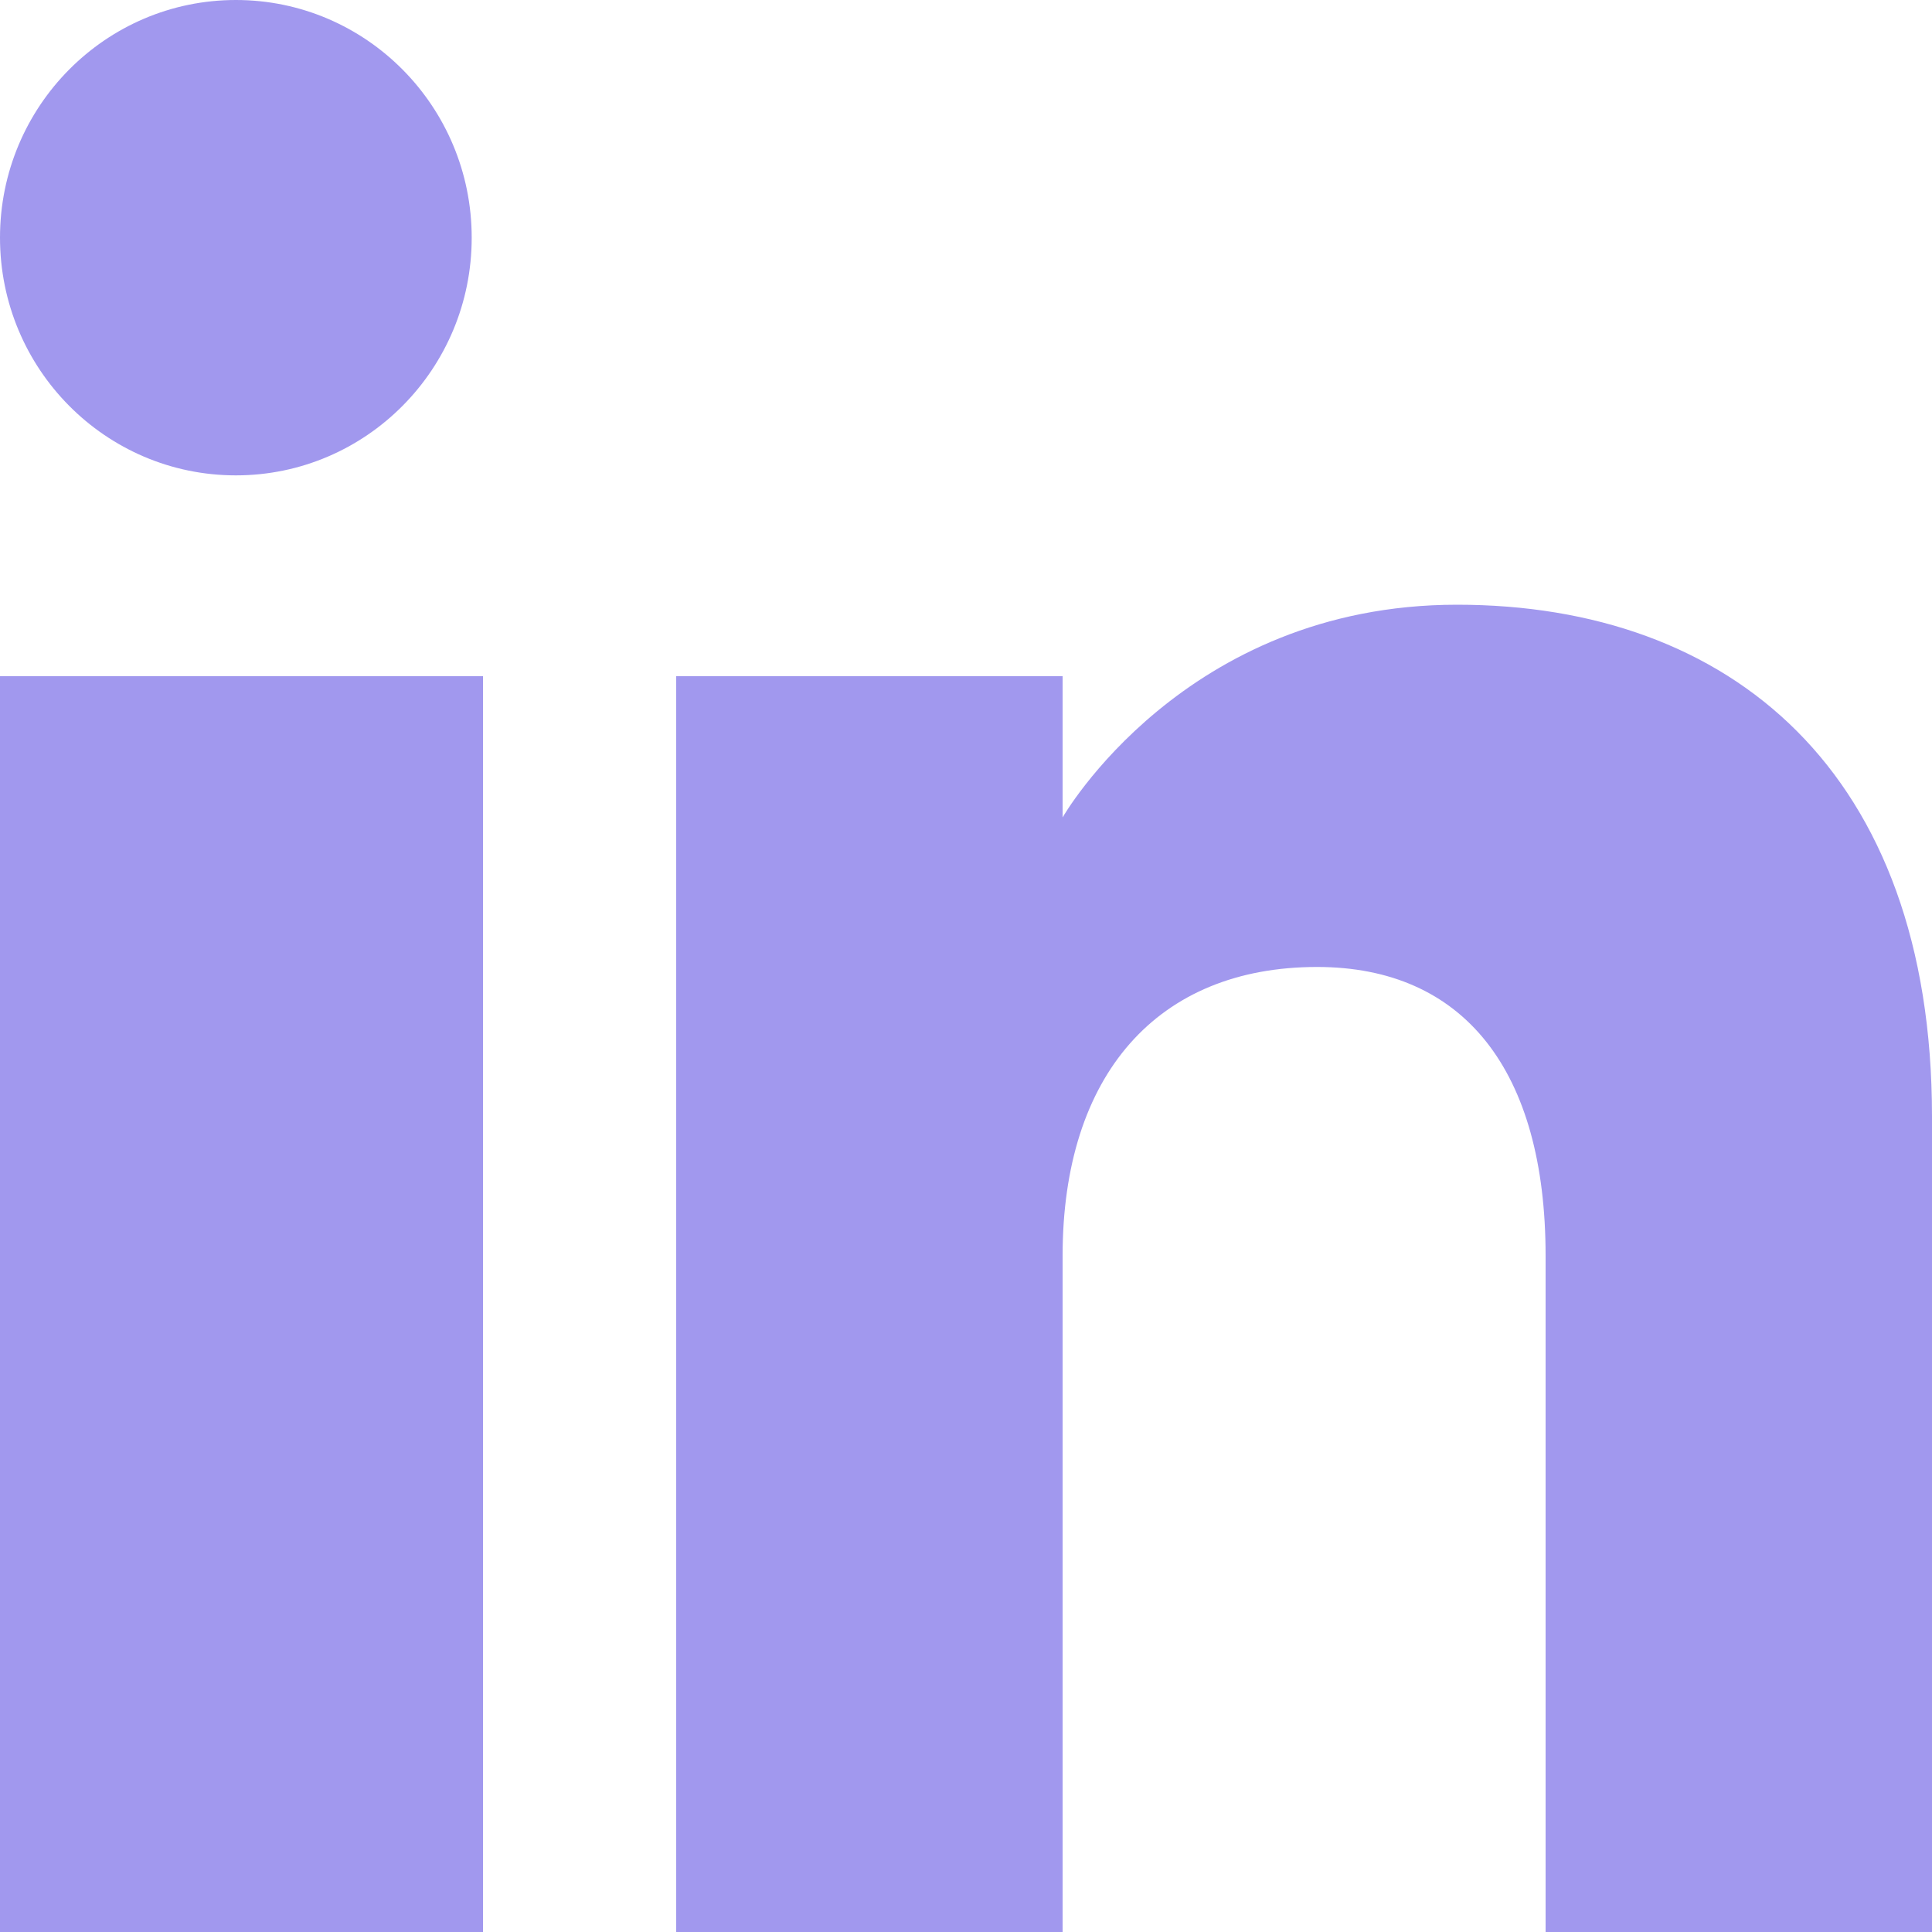
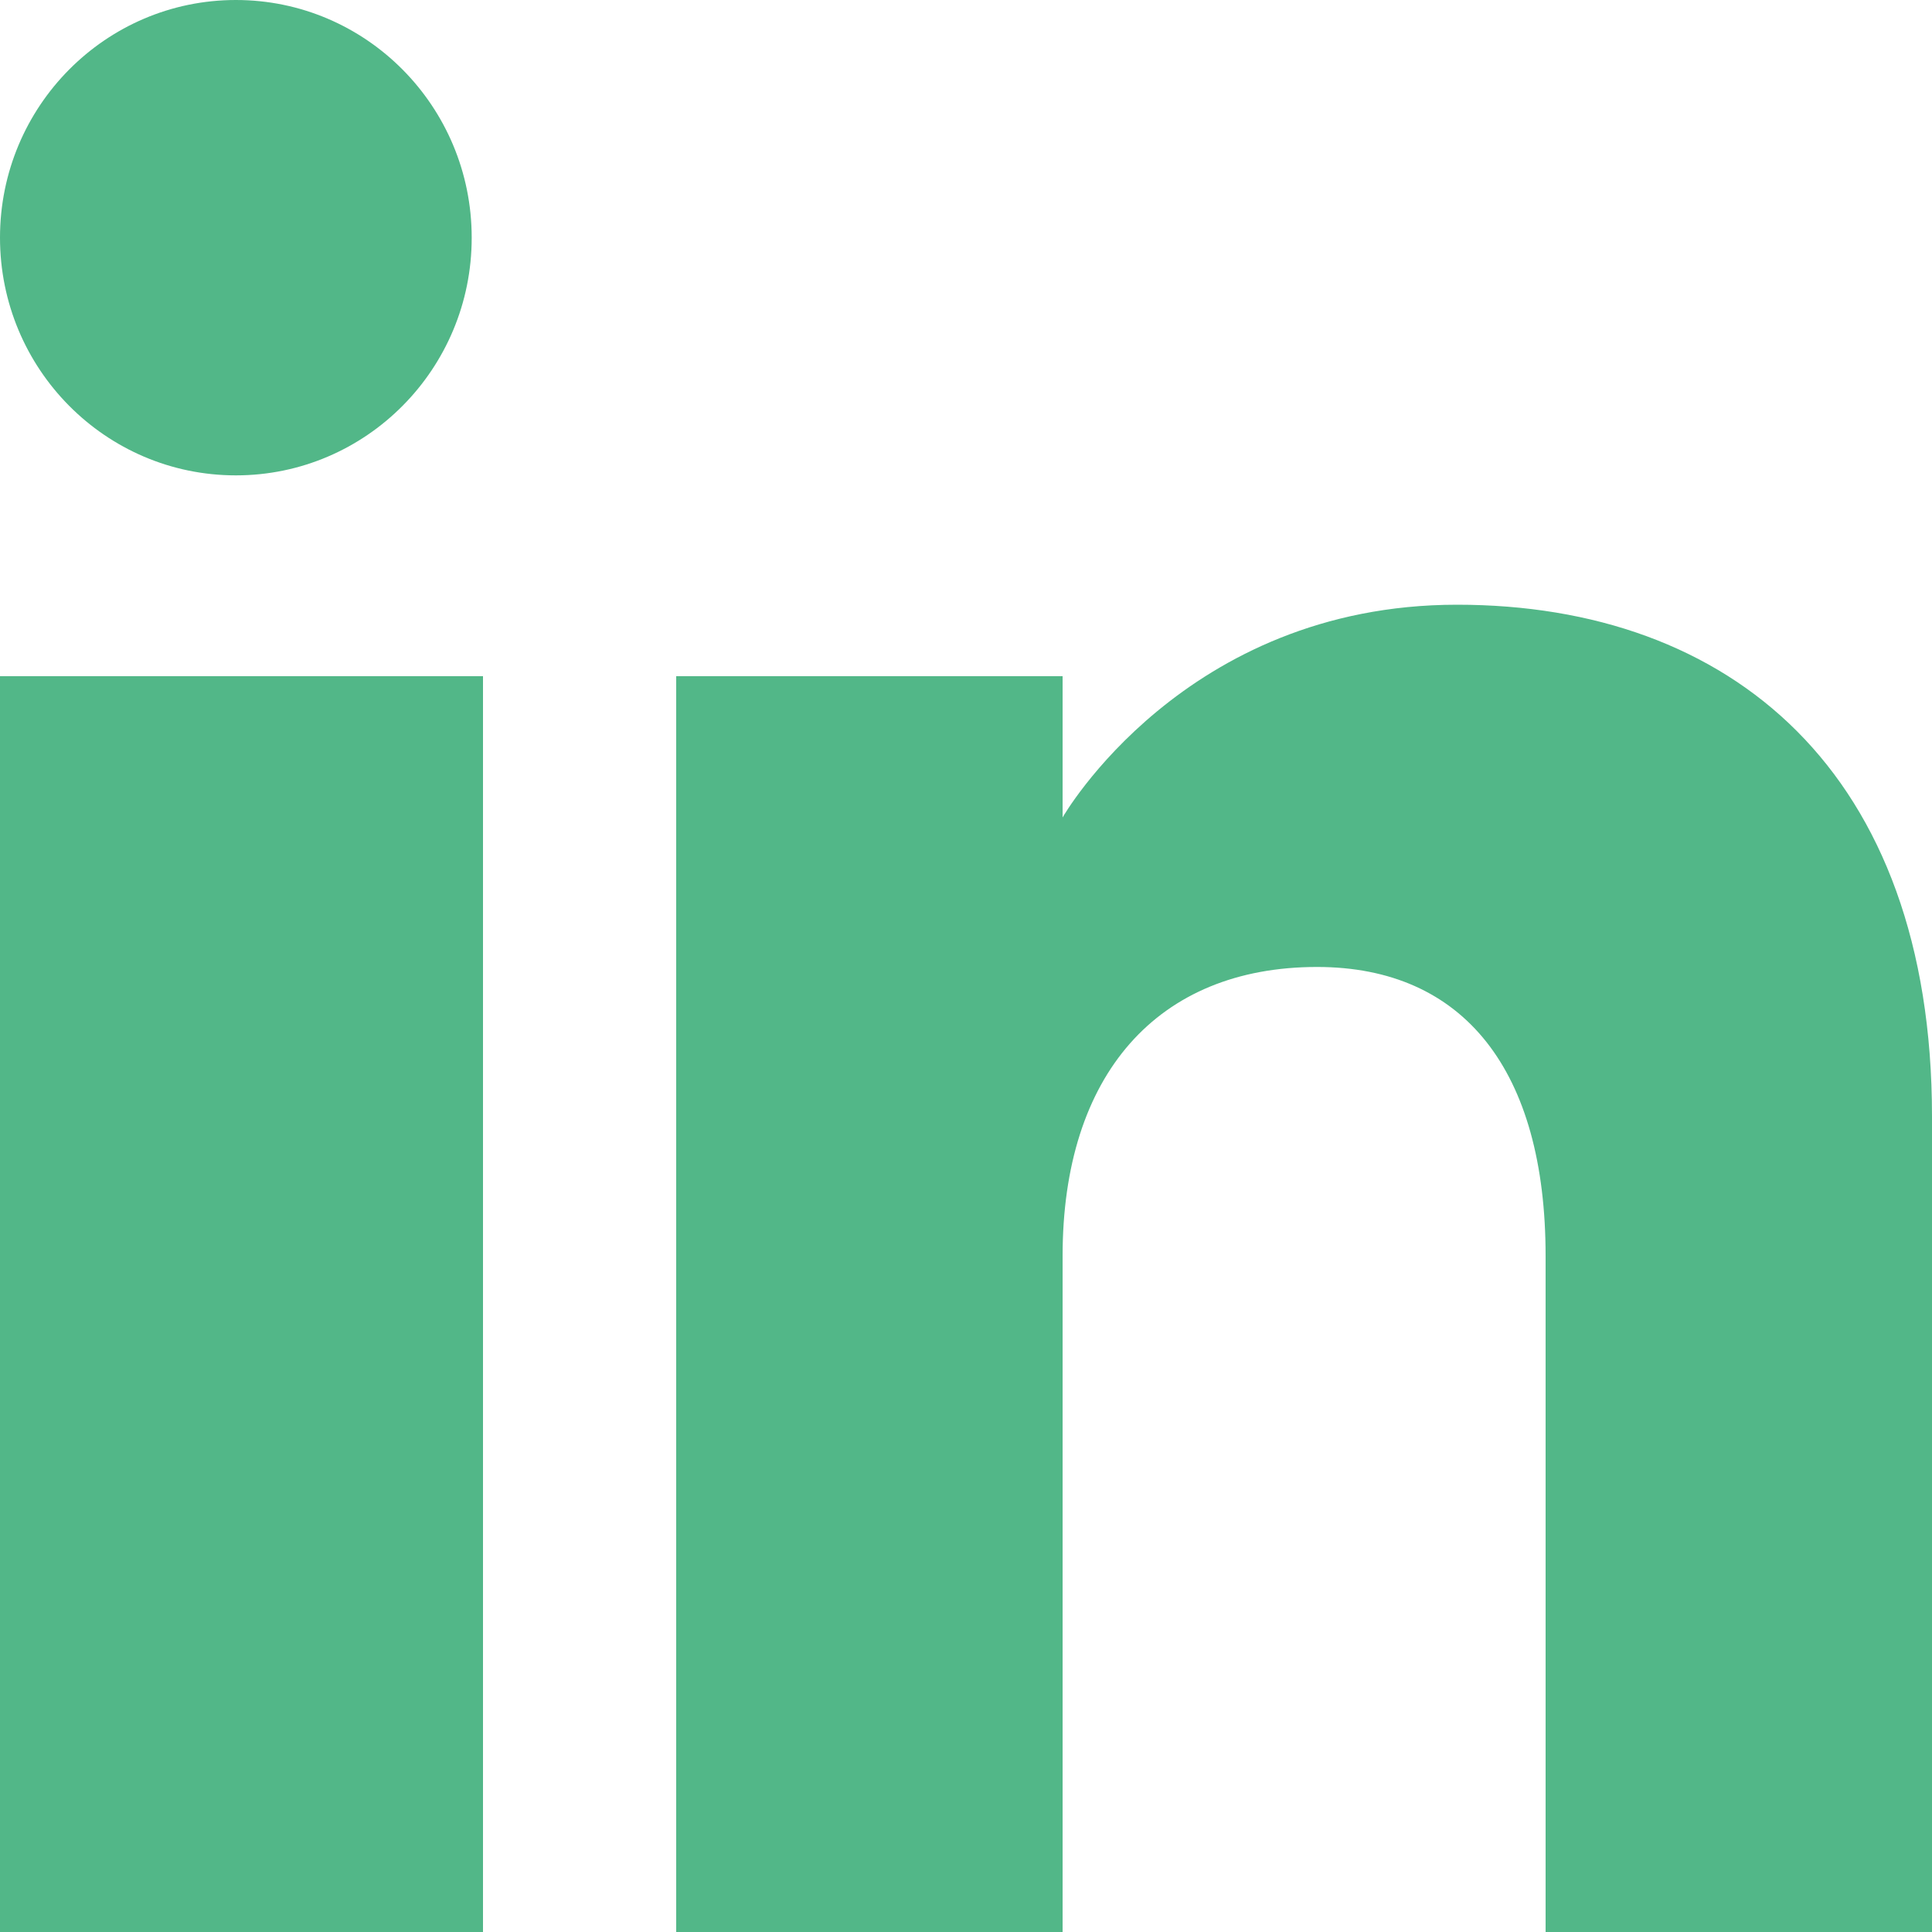
<svg xmlns="http://www.w3.org/2000/svg" width="800px" height="800px" viewBox="0 0 20 20" version="1.1" fill="#000000">
  <g id="SVGRepo_bgCarrier" stroke-width="0" />
  <g id="SVGRepo_tracerCarrier" stroke-linecap="round" stroke-linejoin="round" />
  <g id="SVGRepo_iconCarrier">
    <defs> </defs>
    <g id="Page-1" stroke="none" stroke-width="1" fill="none" fill-rule="evenodd">
-       <g id="Dribbble-Light-Preview" transform="translate(-180, -7479)" fill="#A198EE">
+       <g id="Dribbble-Light-Preview" transform="translate(-180, -7479)" fill="#52B788">
        <g id="icons" transform="translate(56, 160)">
          <path d="M144,7339 L140,7339 L140,7332.001 C140,7330.081 139.153,7329.01 137.634,7329.01 C135.981,7329.01 135,7330.126 135,7332.001 L135,7339 L131,7339 L131,7326 L135,7326 L135,7327.462 C135,7327.462 136.255,7325.26 139.083,7325.26 C141.912,7325.26 144,7326.986 144,7330.558 L144,7339 L144,7339 Z M126.442,7323.921 C125.093,7323.921 124,7322.819 124,7321.46 C124,7320.102 125.093,7319 126.442,7319 C127.79,7319 128.883,7320.102 128.883,7321.46 C128.884,7322.819 127.79,7323.921 126.442,7323.921 L126.442,7323.921 Z M124,7339 L129,7339 L129,7326 L124,7326 L124,7339 Z" id="linkedin-[#161]"> </path>
        </g>
      </g>
    </g>
  </g>
</svg>
